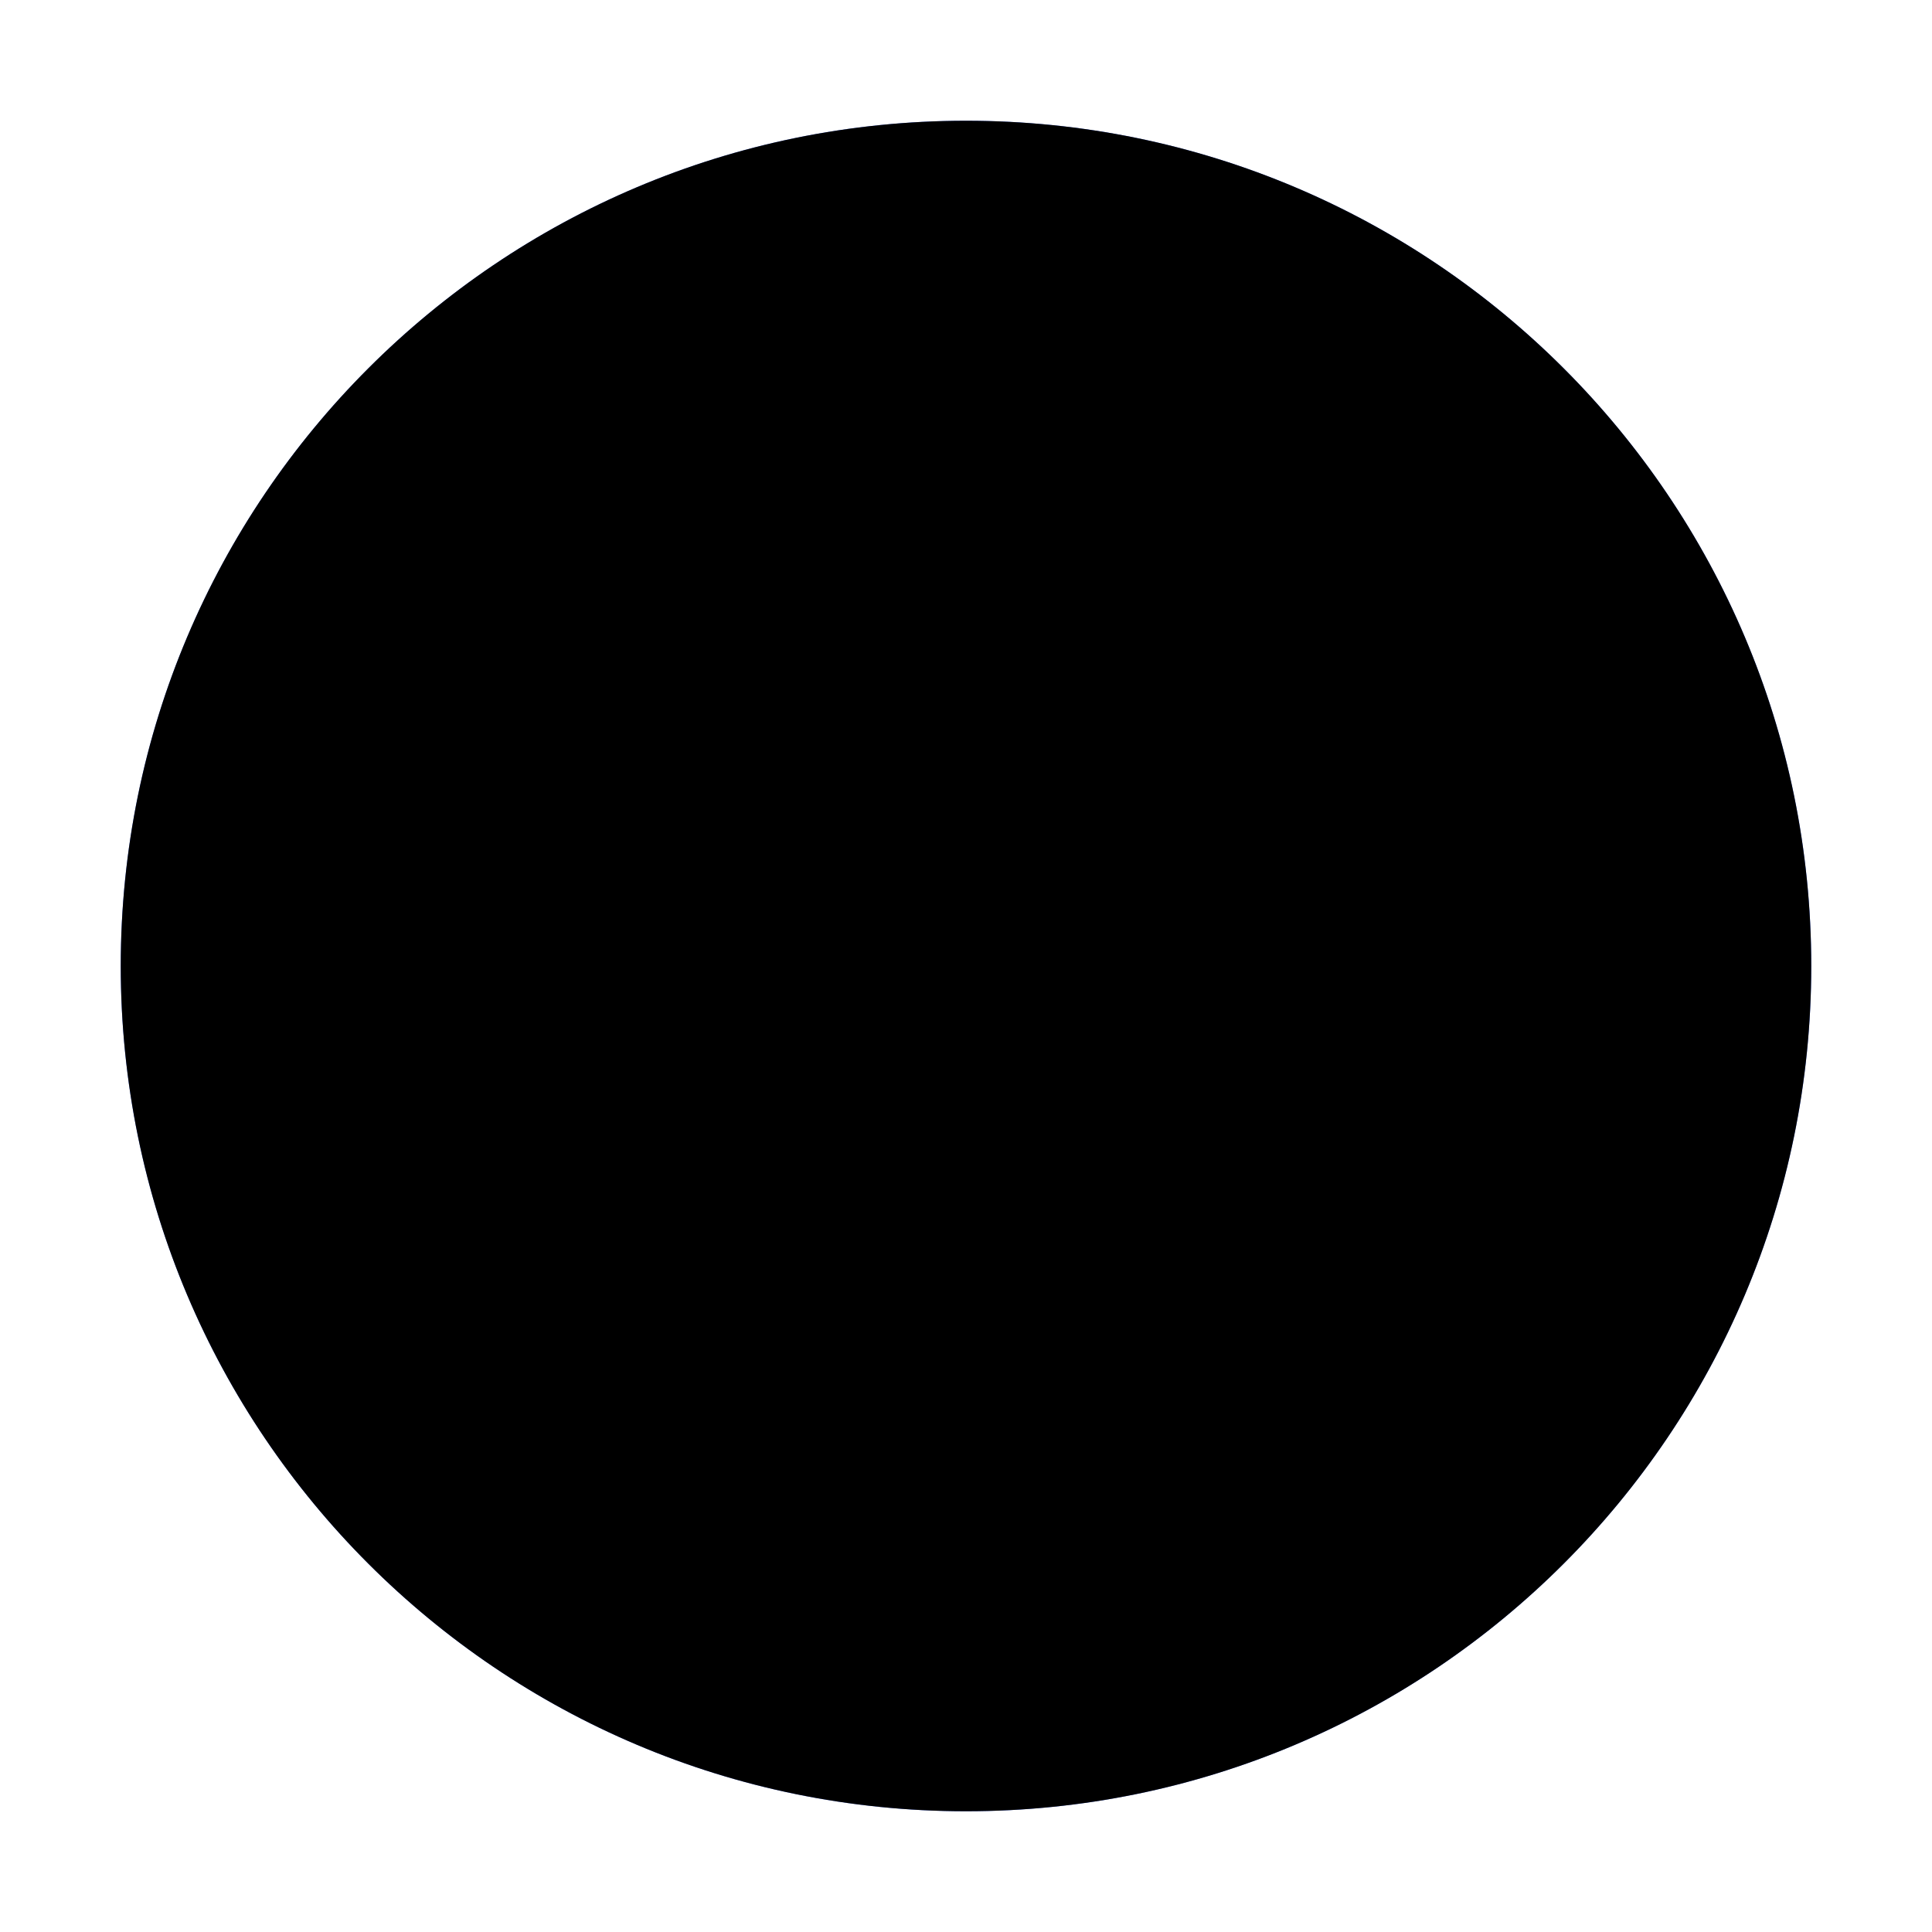
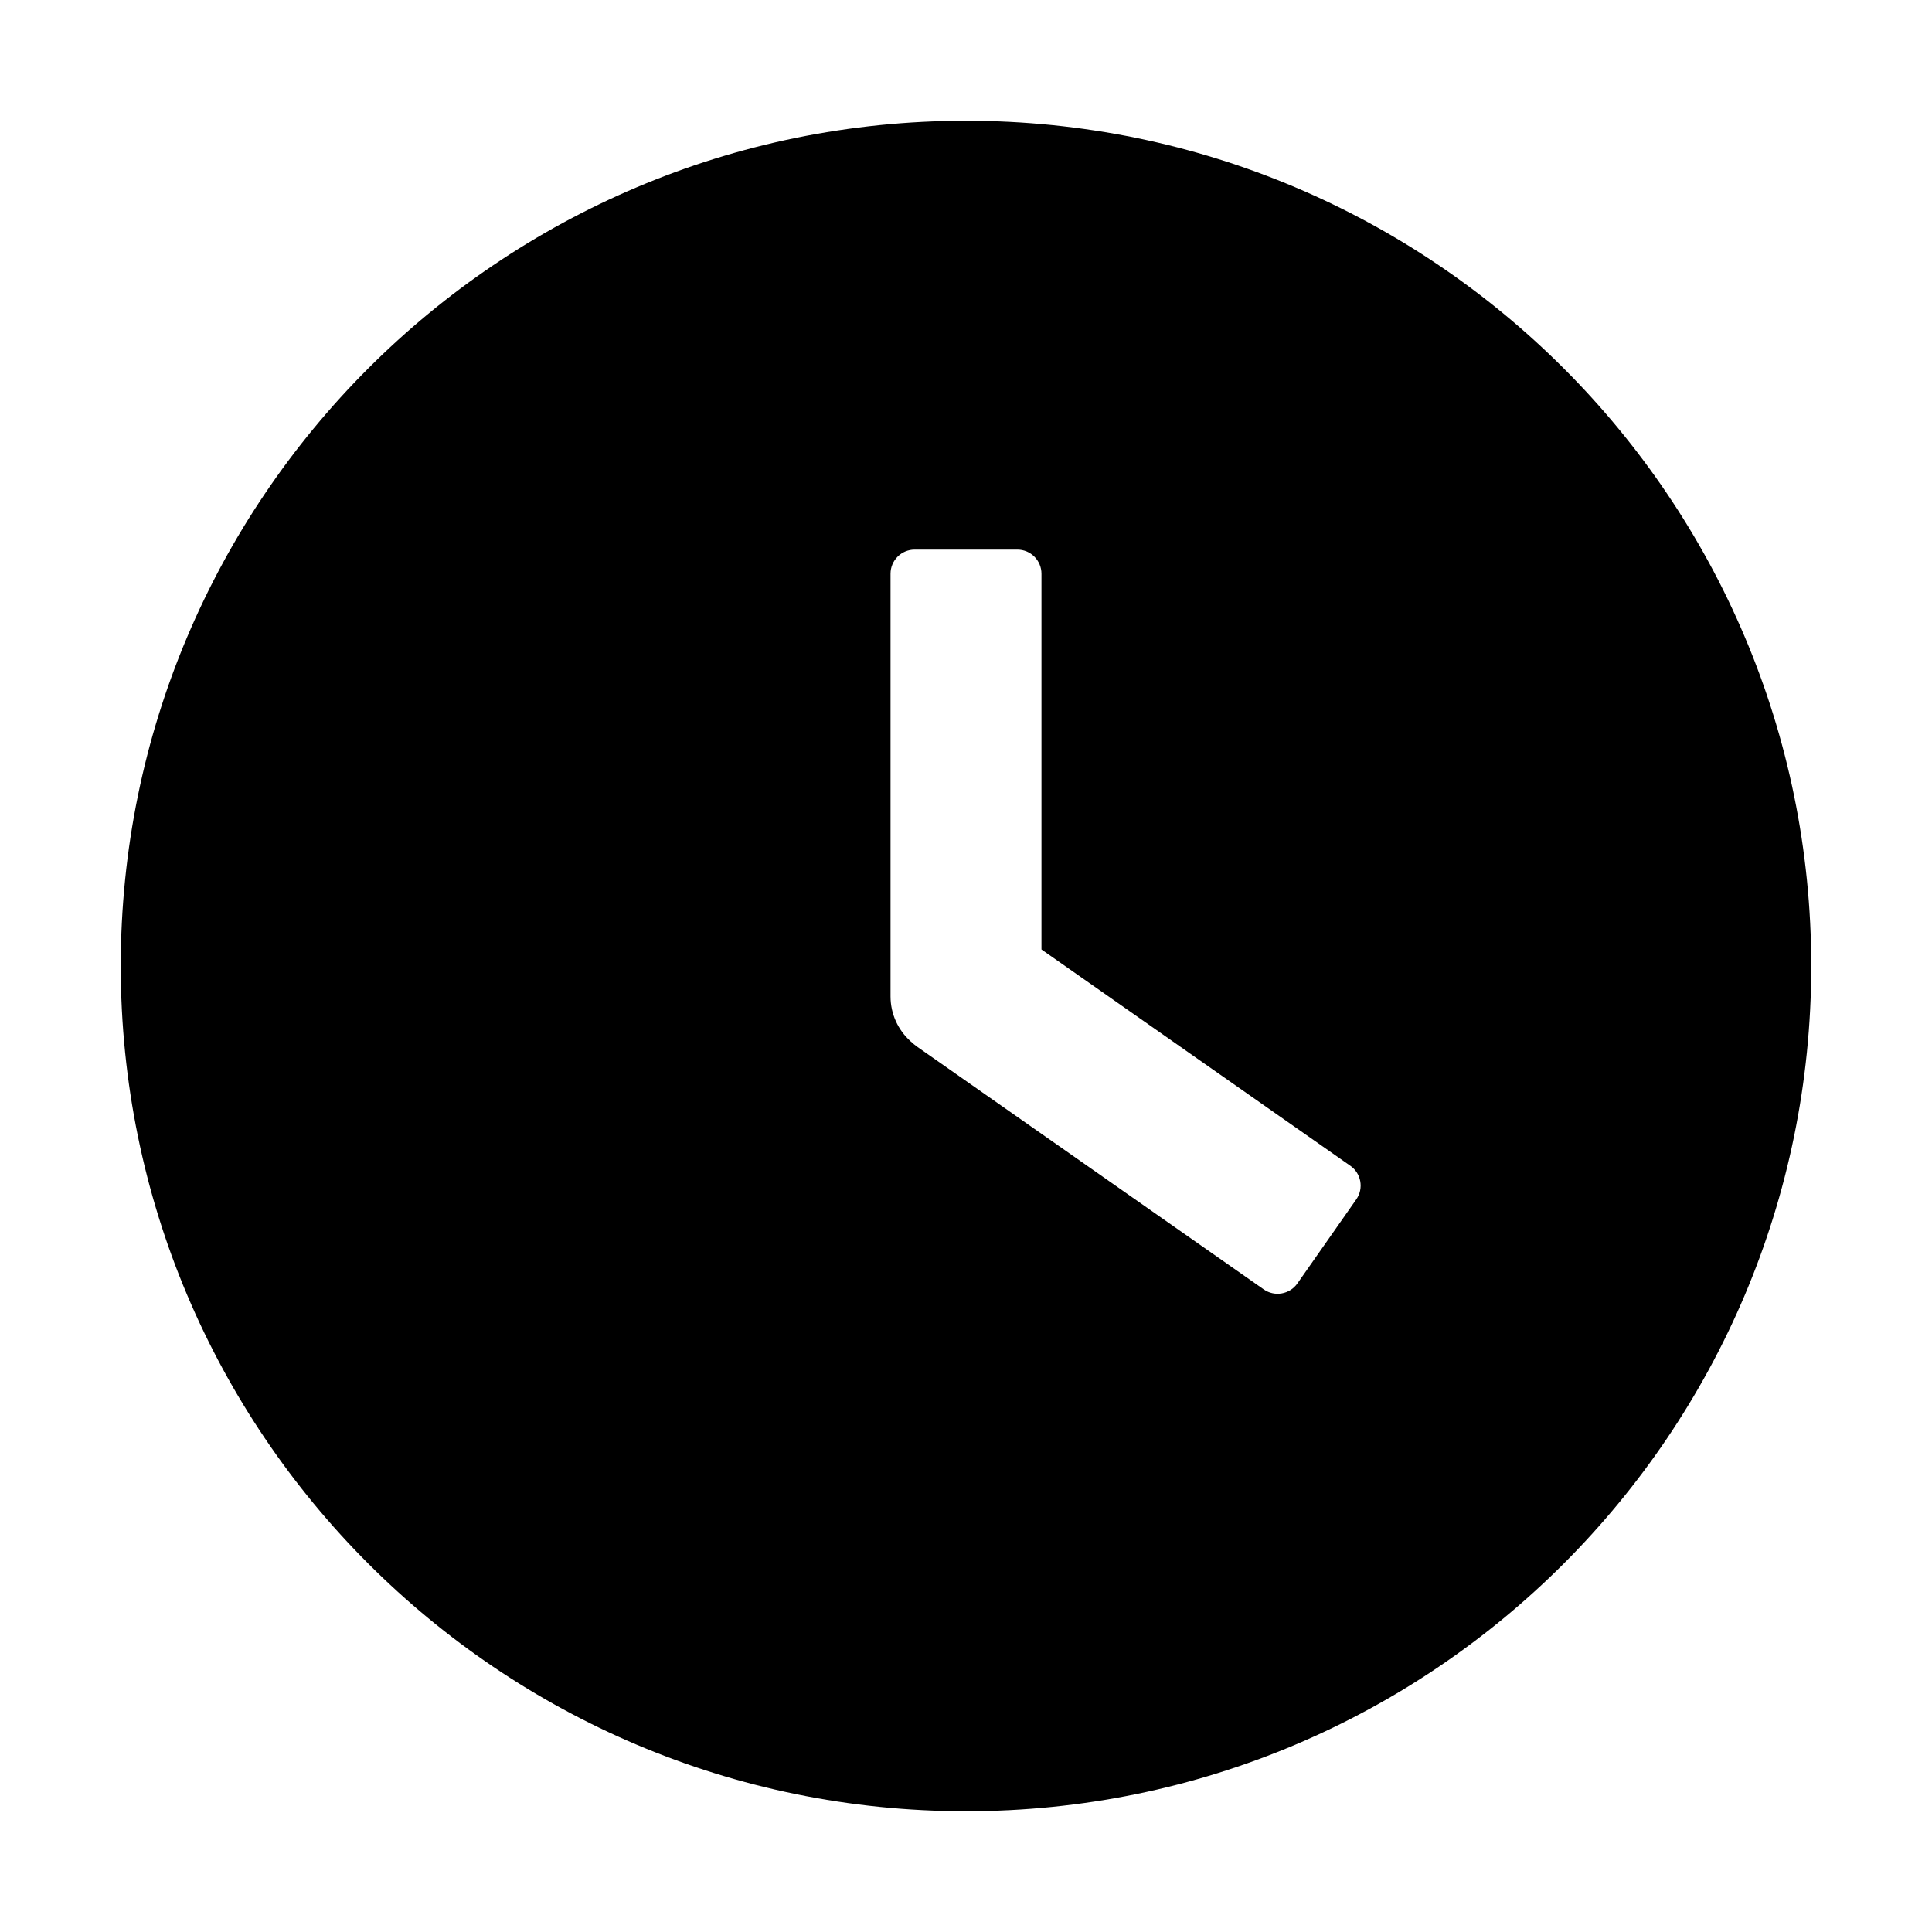
<svg xmlns="http://www.w3.org/2000/svg" viewBox="0 0 32 32" fill="currentColor">
-   <path d="M29.9 16C29.9 23.677 23.677 29.9 16 29.9C8.323 29.9 2.1 23.677 2.1 16C2.1 8.323 8.323 2.1 16 2.1C23.677 2.1 29.9 8.323 29.9 16Z" stroke="#547AFF" stroke-width="0.2" />
  <path d="M30 16C30 23.732 23.732 30 16 30C8.268 30 2 23.732 2 16C2 8.268 8.268 2 16 2C23.732 2 30 8.268 30 16ZM15.082 17.247C15.118 17.281 15.157 17.313 15.198 17.342L20.932 21.357C21.113 21.483 21.362 21.439 21.489 21.258L22.464 19.866C22.591 19.685 22.547 19.436 22.366 19.309L17.25 15.726V9.503C17.25 9.282 17.071 9.103 16.85 9.103H15.15C14.929 9.103 14.75 9.282 14.75 9.503V16.503C14.75 16.798 14.878 17.064 15.082 17.247Z" />
</svg>
